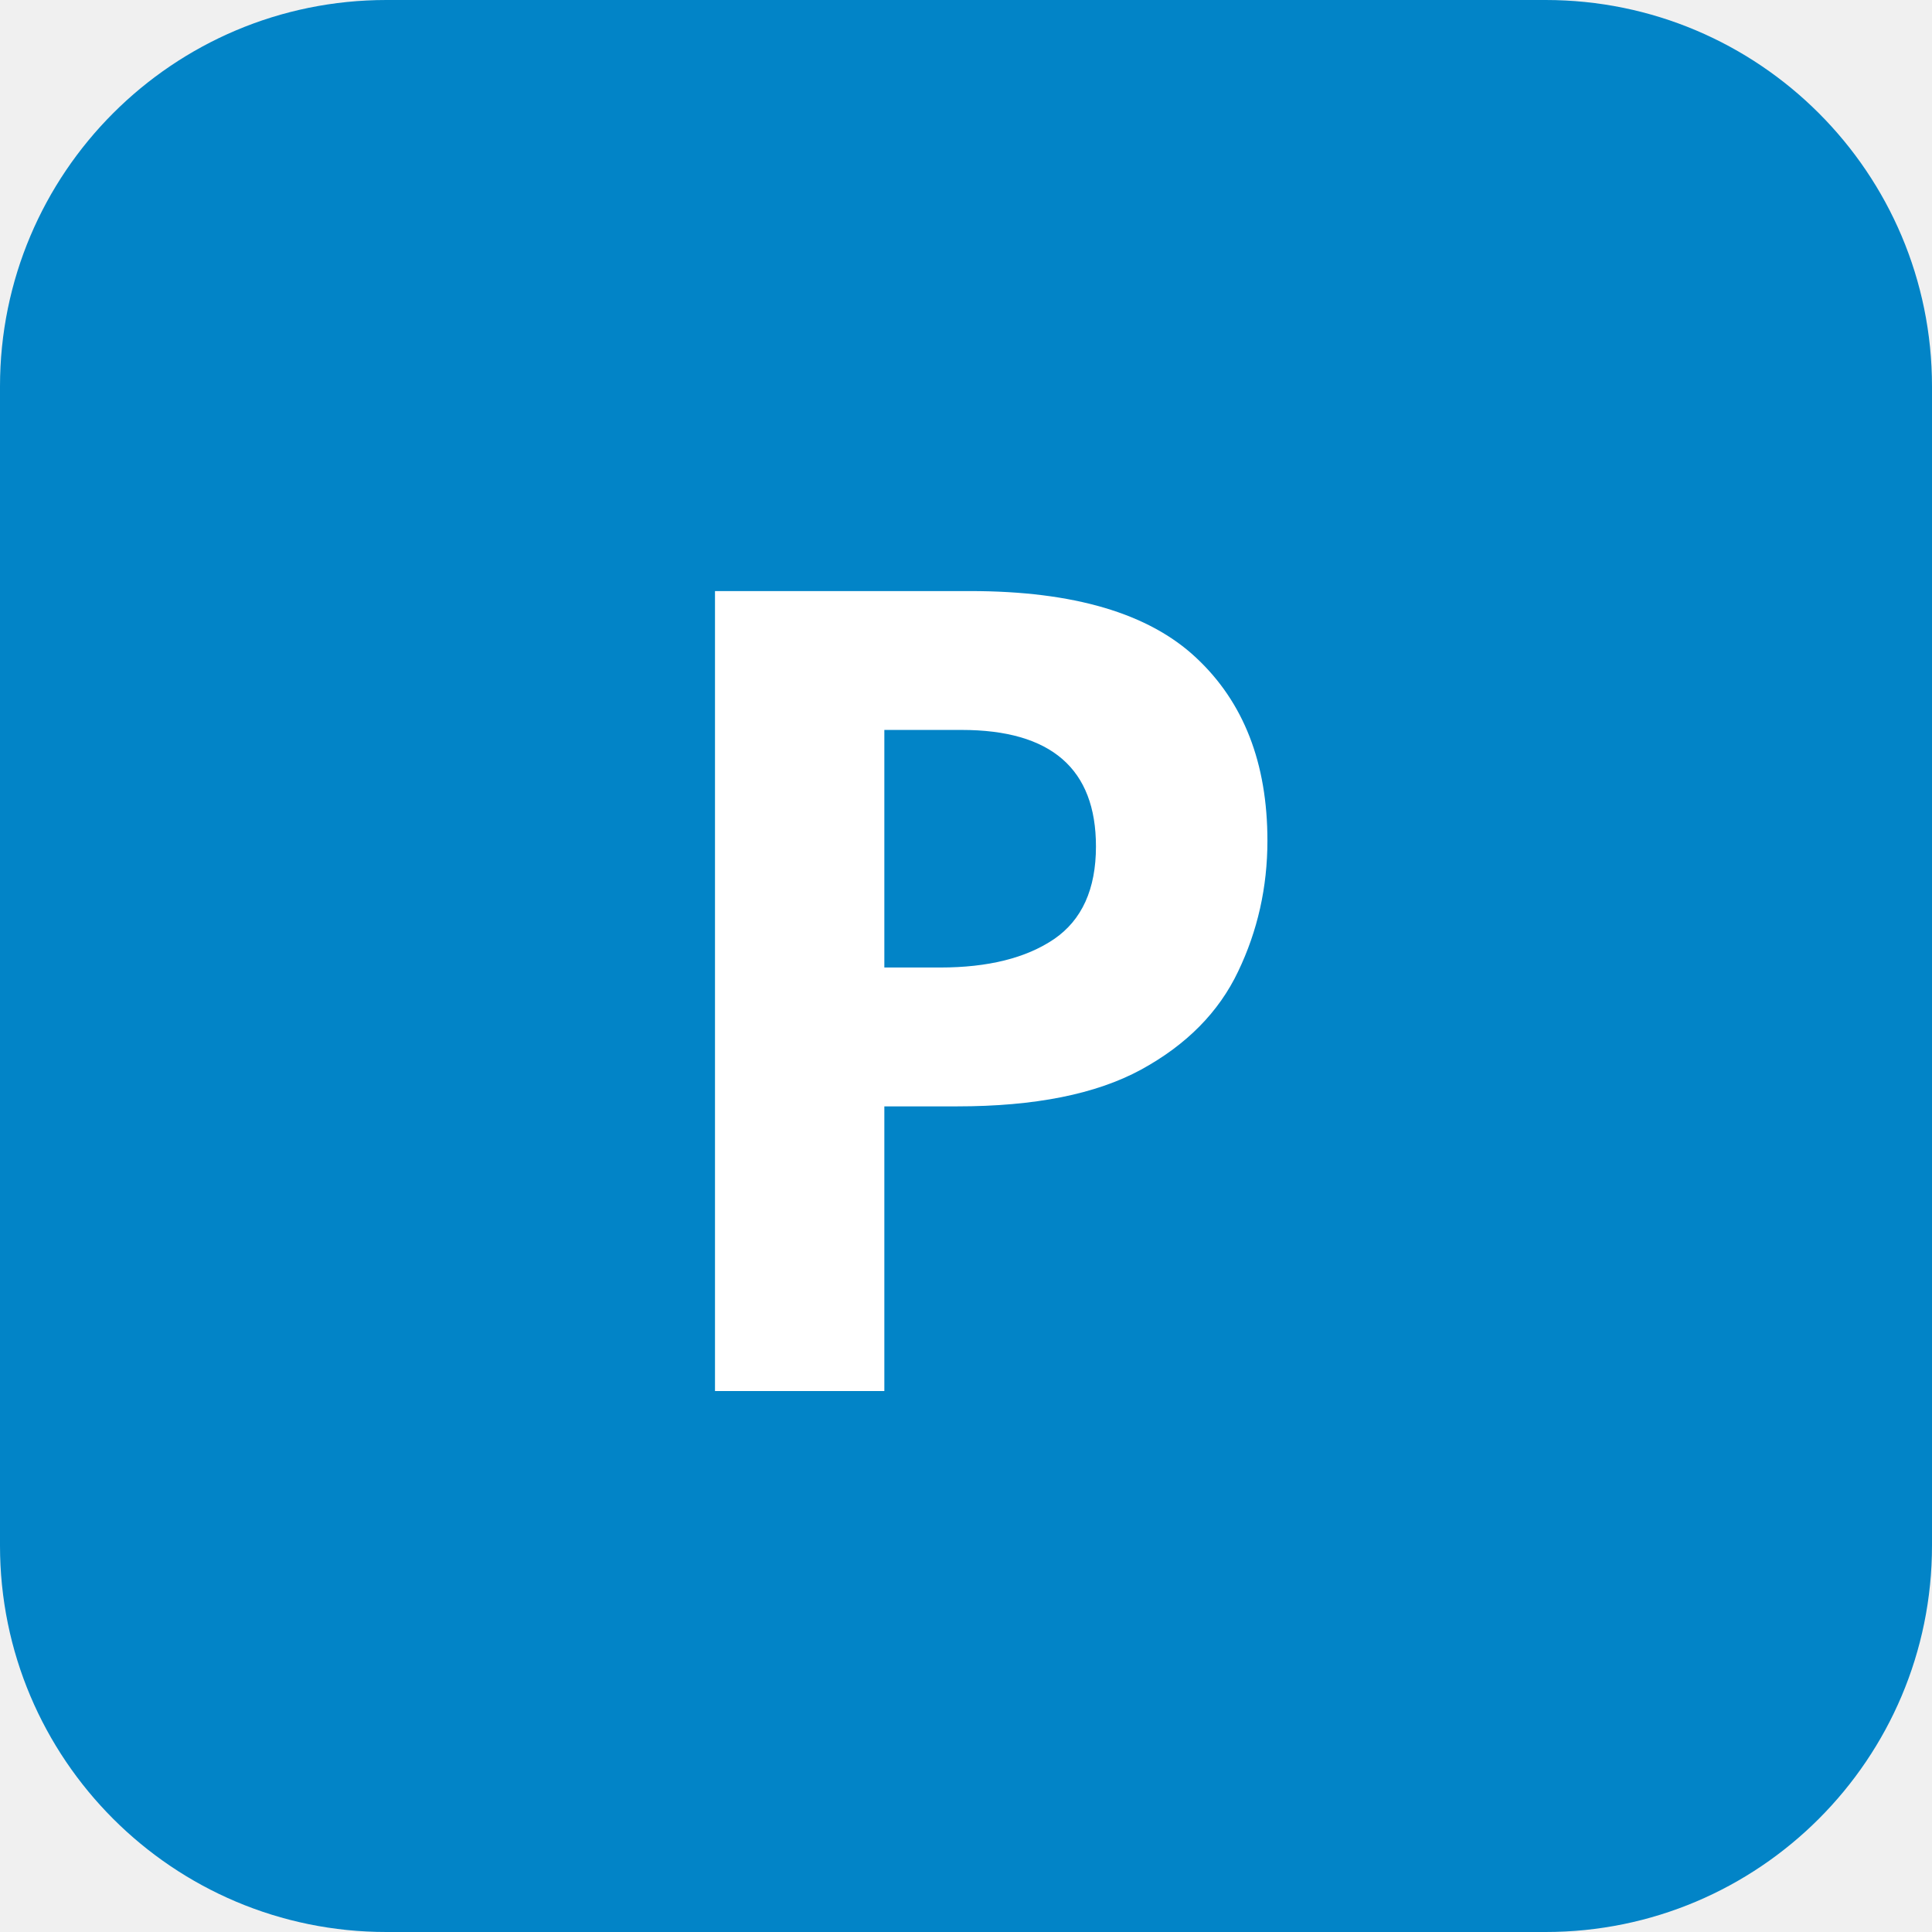
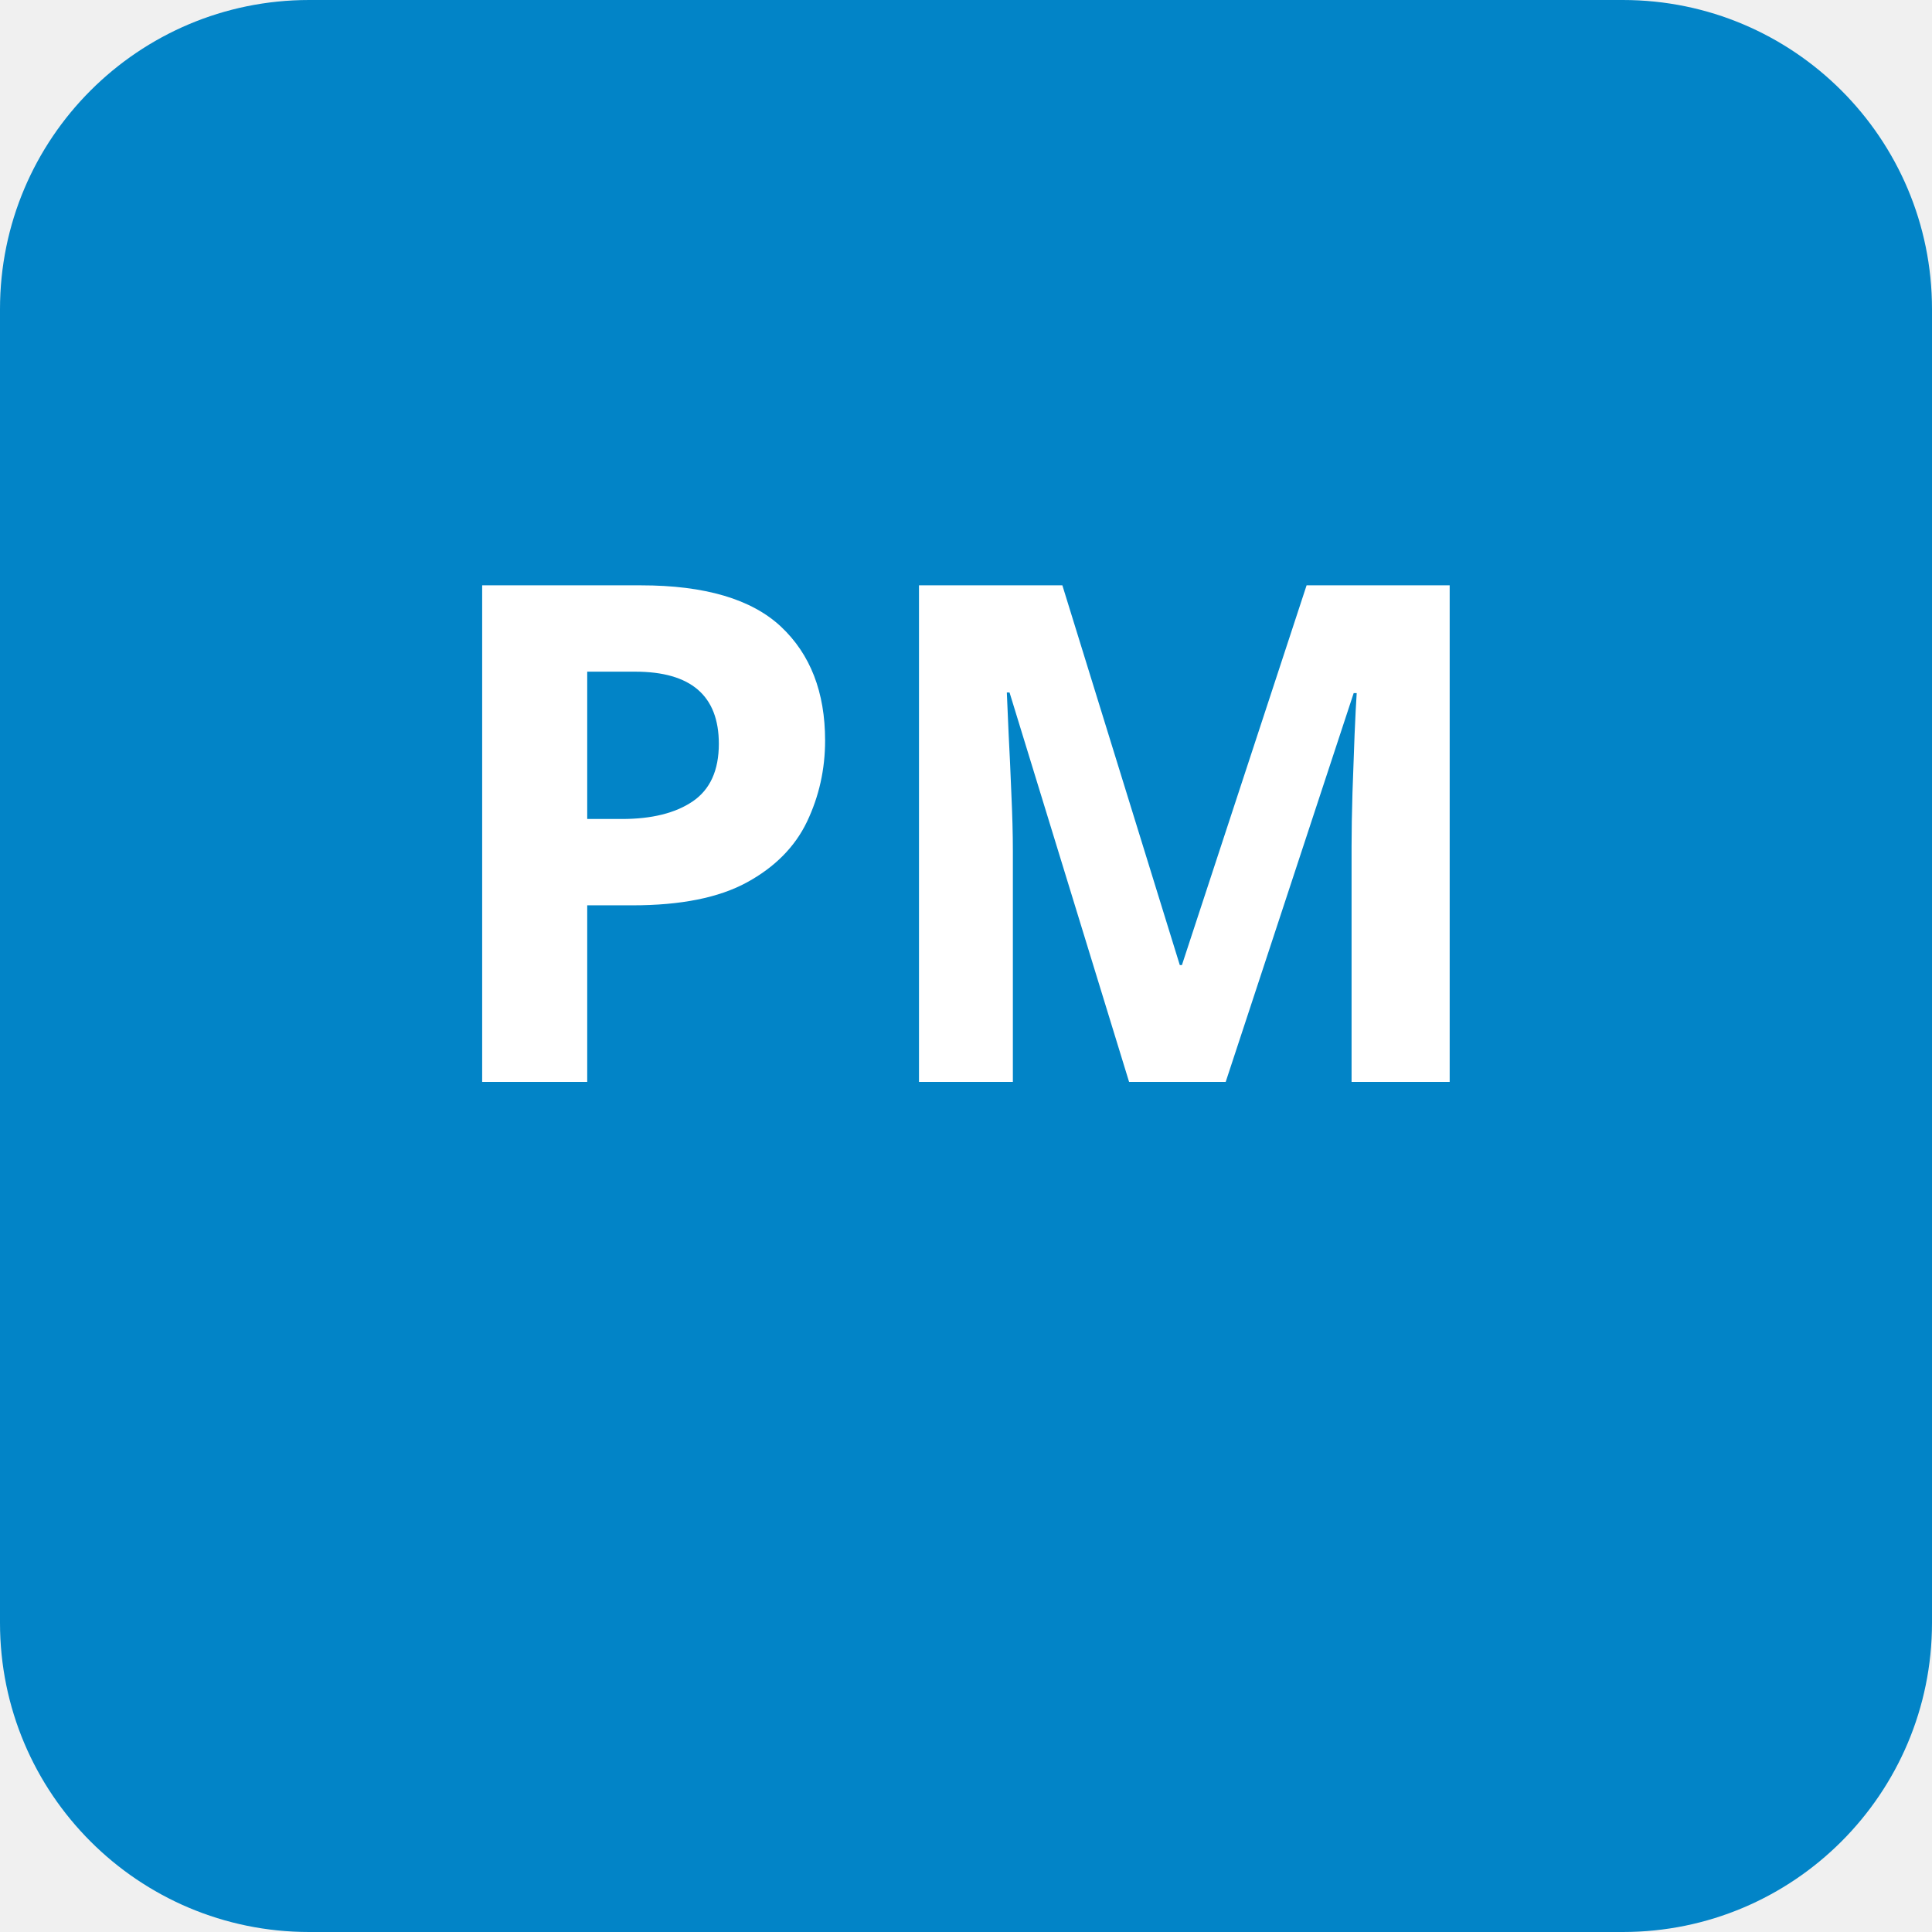
<svg xmlns="http://www.w3.org/2000/svg" viewBox="0 0 100 100">
-   <rect width="100" height="100" rx="20" fill="#0284C7" />
-   <text y="72" x="50" text-anchor="middle" font-size="58" font-family="system-ui,sans-serif" font-weight="700" fill="white">P</text>
+   <rect width="100" height="100" rx="16" fill="#0284C7" />
+   <text y="56" x="50" text-anchor="middle" font-size="36" font-family="system-ui,sans-serif" font-weight="700" fill="white">PM</text>
</svg>
